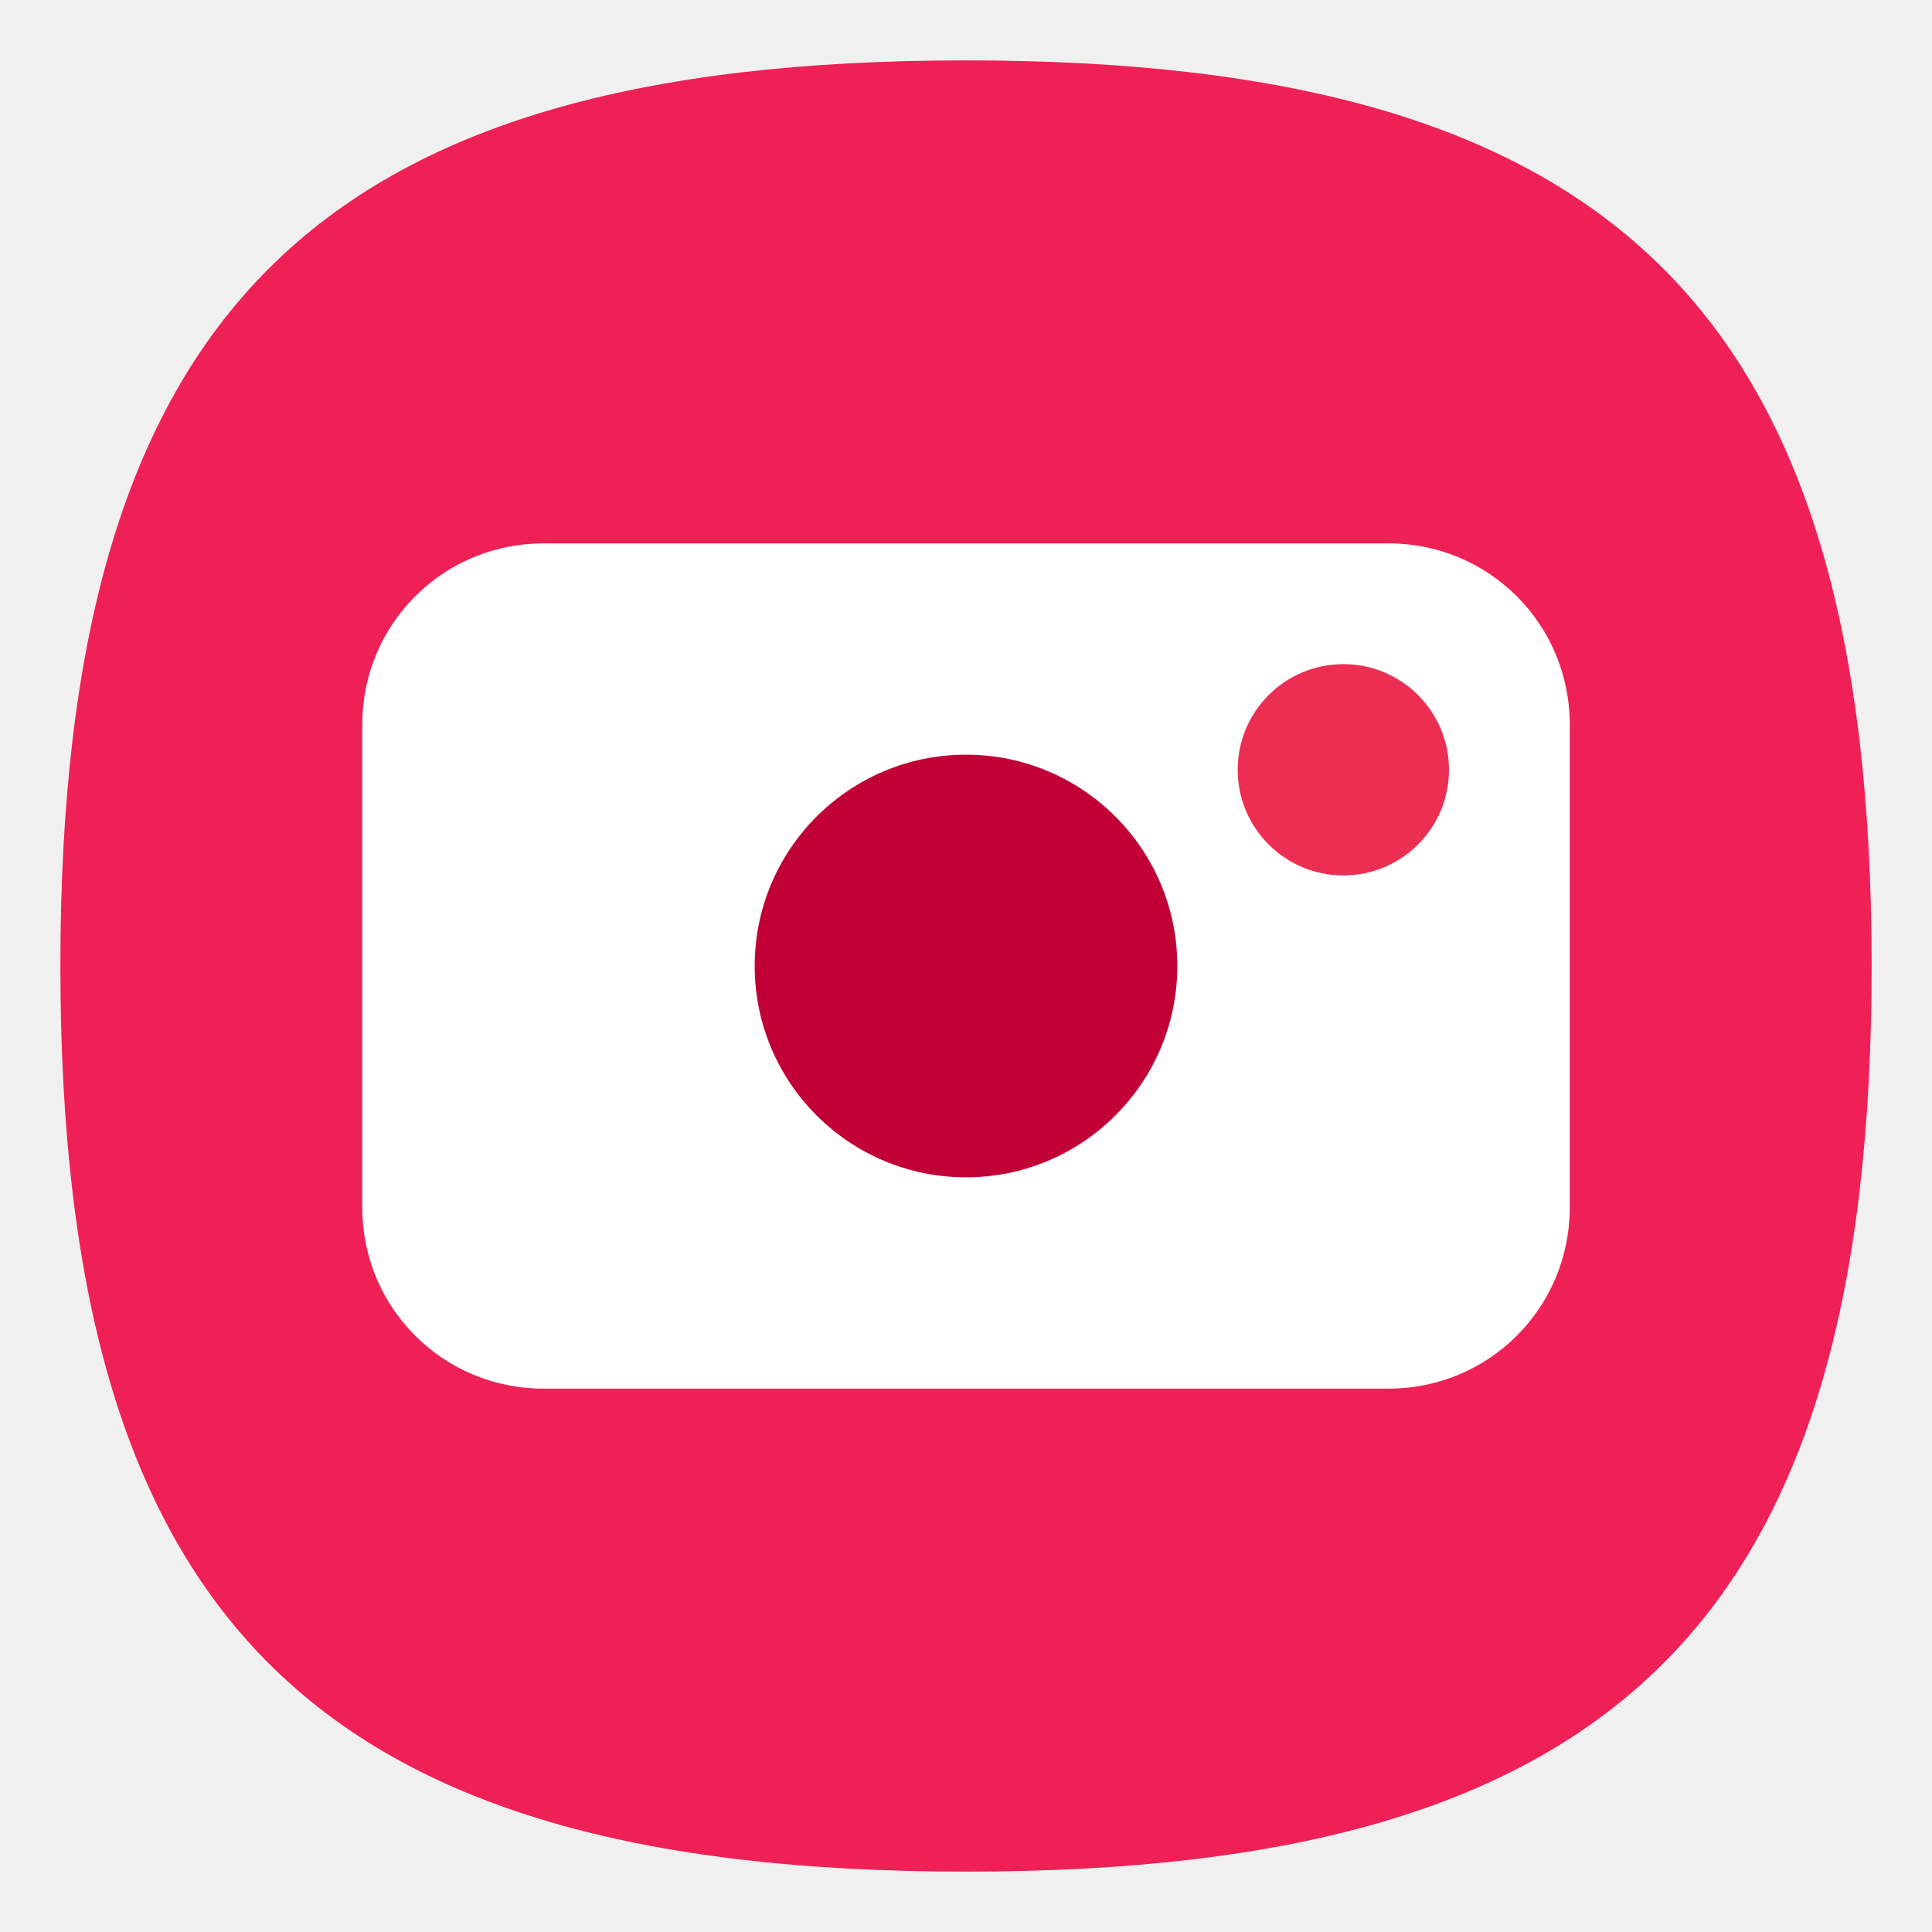
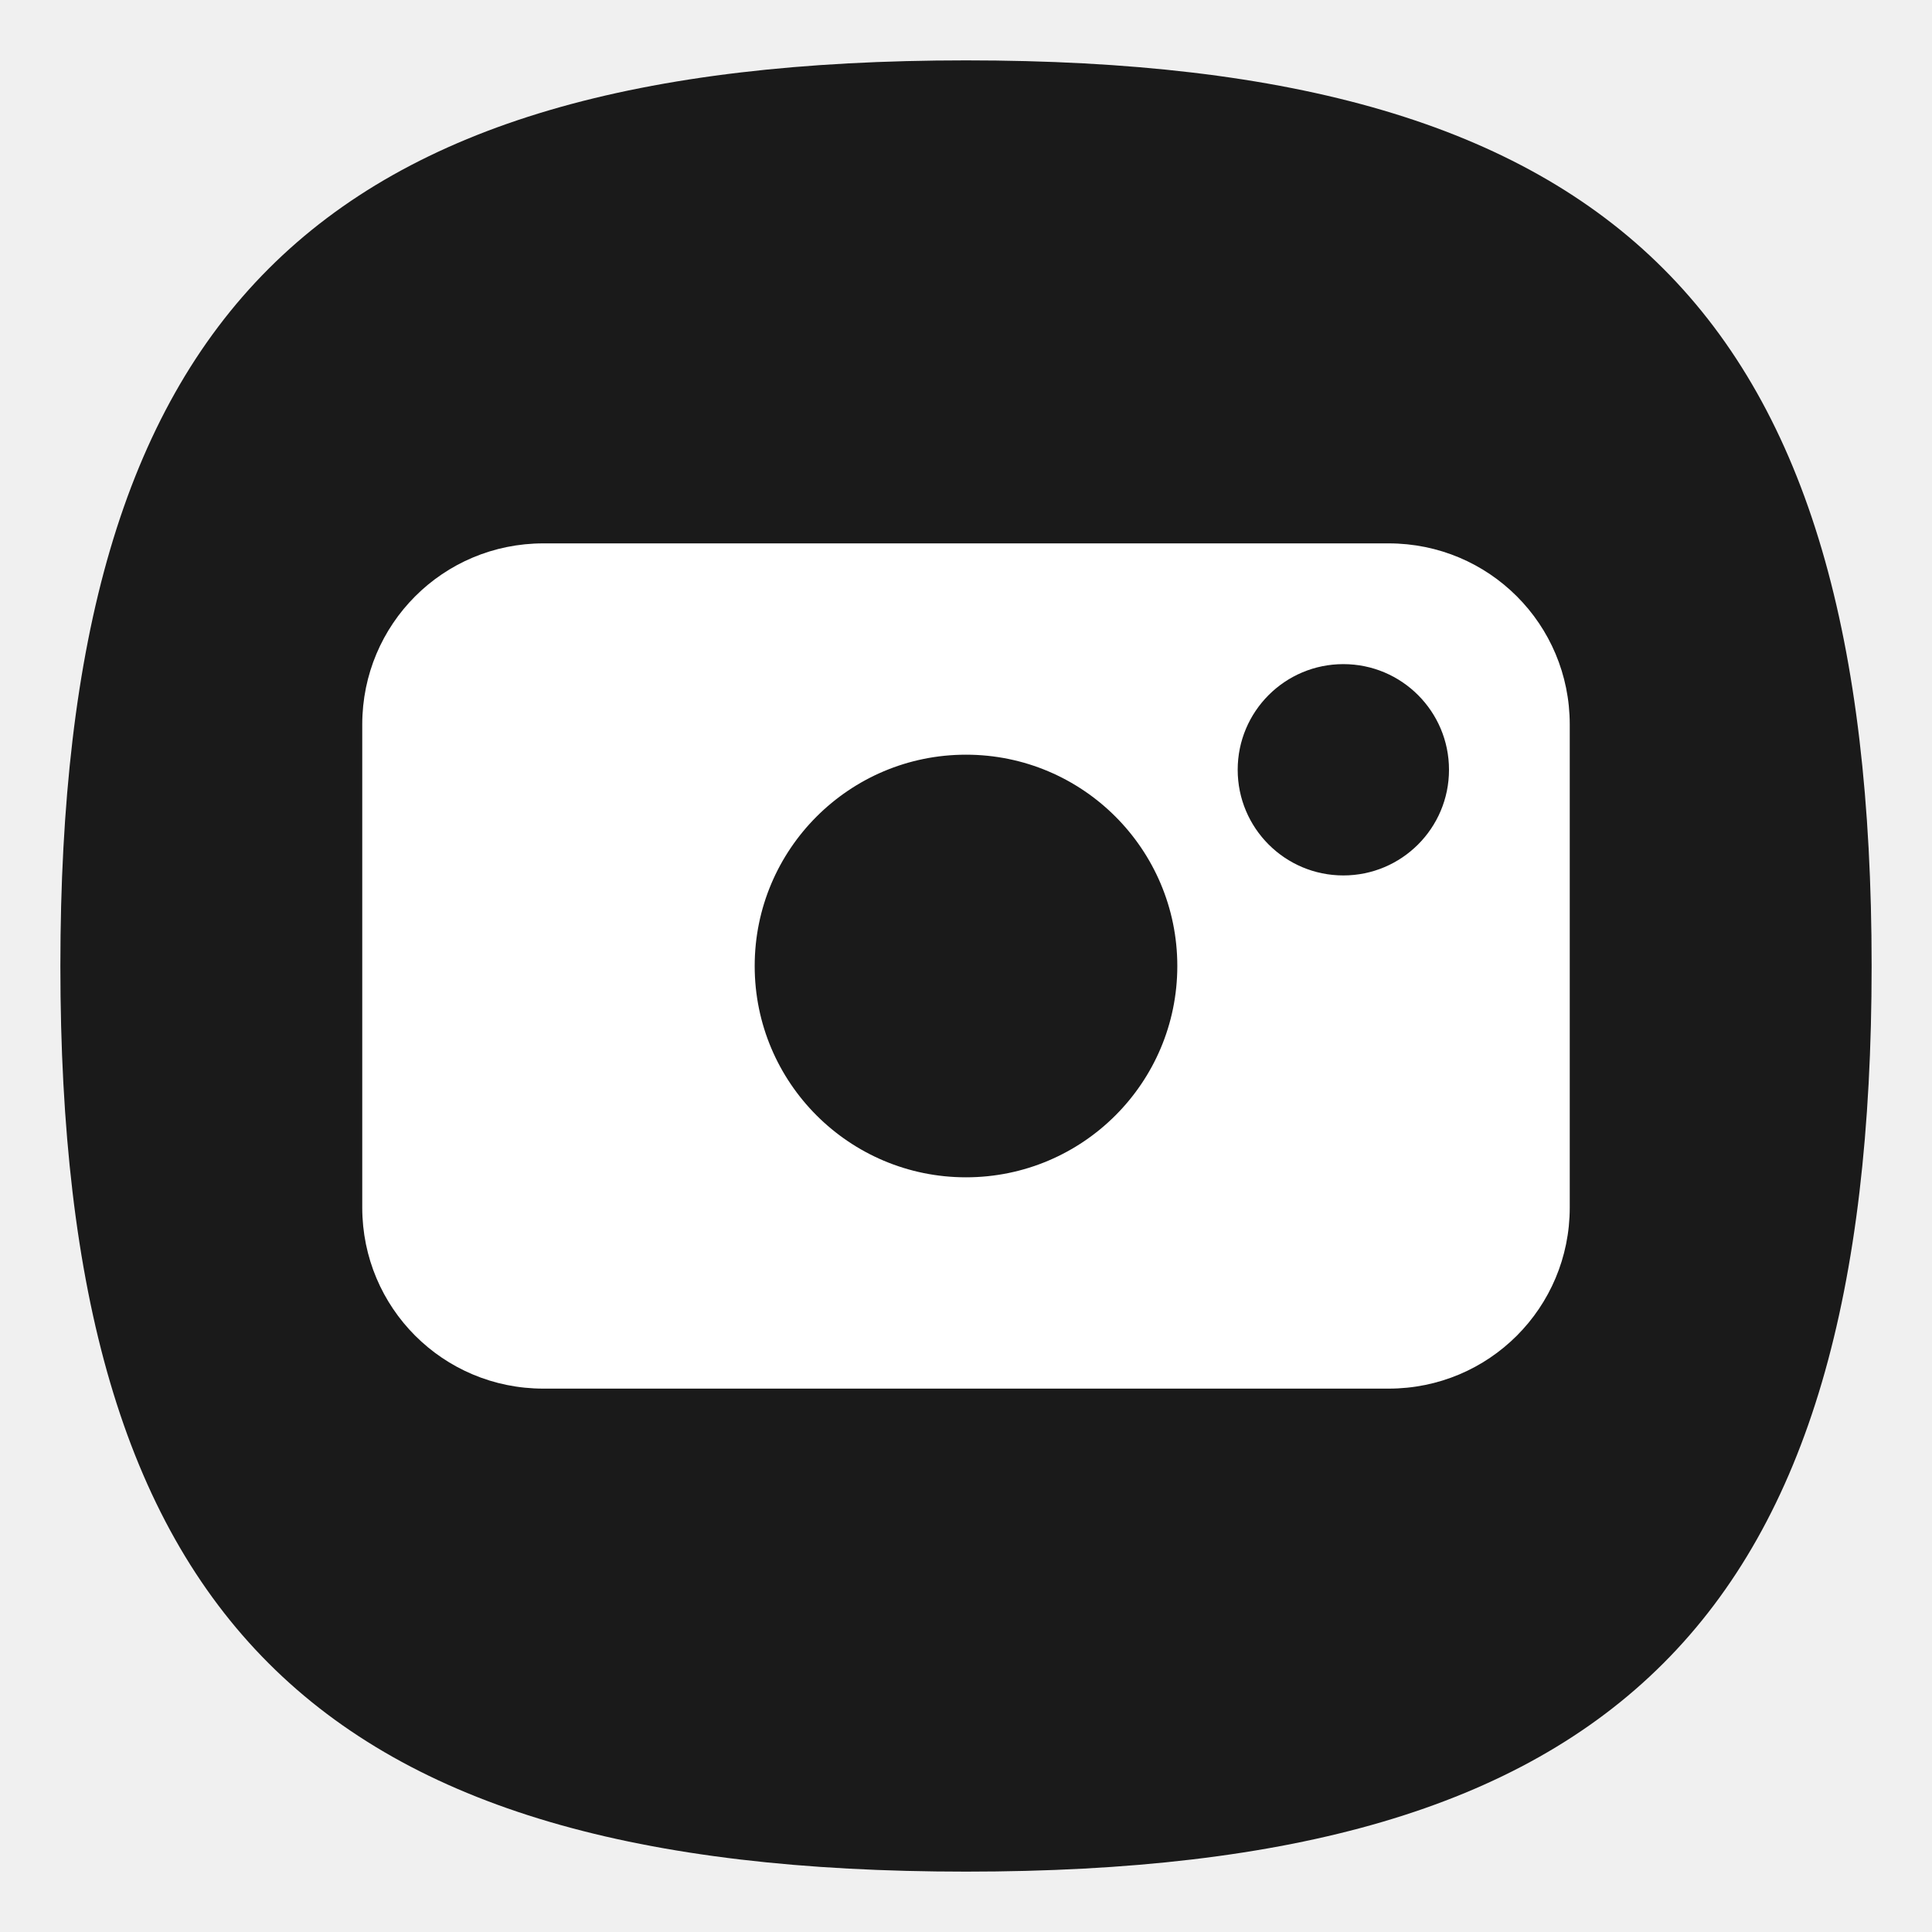
<svg xmlns="http://www.w3.org/2000/svg" viewbox="0 0 200 200" version="1.1" id="svg4" width="64" height="64">
  <defs id="defs8" />
-   <path d="M 2,32 C 2,10.4 10.4,2 32,2 53.6,2 62,10.4 62,32 62,53.6 53.6,62 32,62 10.4,62 2,53.6 2,32" id="path2" style="stroke-width:0.3;fill:#ef2056;fill-opacity:1" />
-   <rect style="fill:#c10036;fill-opacity:1;stroke-width:0.889" id="rect7376" width="16" height="16" x="24" y="24" />
-   <rect style="fill:#ed2e53;fill-opacity:1;stroke-width:0.9" id="rect7480" width="9" height="9" x="40" y="21" />
+   <path d="M 2,32 C 2,10.4 10.4,2 32,2 53.6,2 62,10.4 62,32 62,53.6 53.6,62 32,62 10.4,62 2,53.6 2,32" id="path2" style="stroke-width:0.3;fill:#1a1a1a;fill-opacity:1" />
+   <rect style="fill:#1a1a1a;fill-opacity:1;stroke-width:0.889" id="rect7376" width="16" height="16" x="24" y="24" />
+   <rect style="fill:#1a1a1a;fill-opacity:1;stroke-width:0.9" id="rect7480" width="9" height="9" x="40" y="21" />
  <path id="rect6858" style="fill:#ffffff;fill-opacity:1;stroke-width:1.067" d="M 18 18 C 14.676 18 12 20.676 12 24 L 12 40 C 12 43.324 14.676 46 18 46 L 46 46 C 49.324 46 52 43.324 52 40 L 52 24 C 52 20.676 49.324 18 46 18 L 18 18 z M 44.5 22 A 3.5 3.5 0 0 1 48 25.5 A 3.5 3.5 0 0 1 44.5 29 A 3.5 3.5 0 0 1 41 25.5 A 3.5 3.5 0 0 1 44.5 22 z M 32 25 A 7 7 0 0 1 39 32 A 7 7 0 0 1 32 39 A 7 7 0 0 1 25 32 A 7 7 0 0 1 32 25 z " />
</svg>
